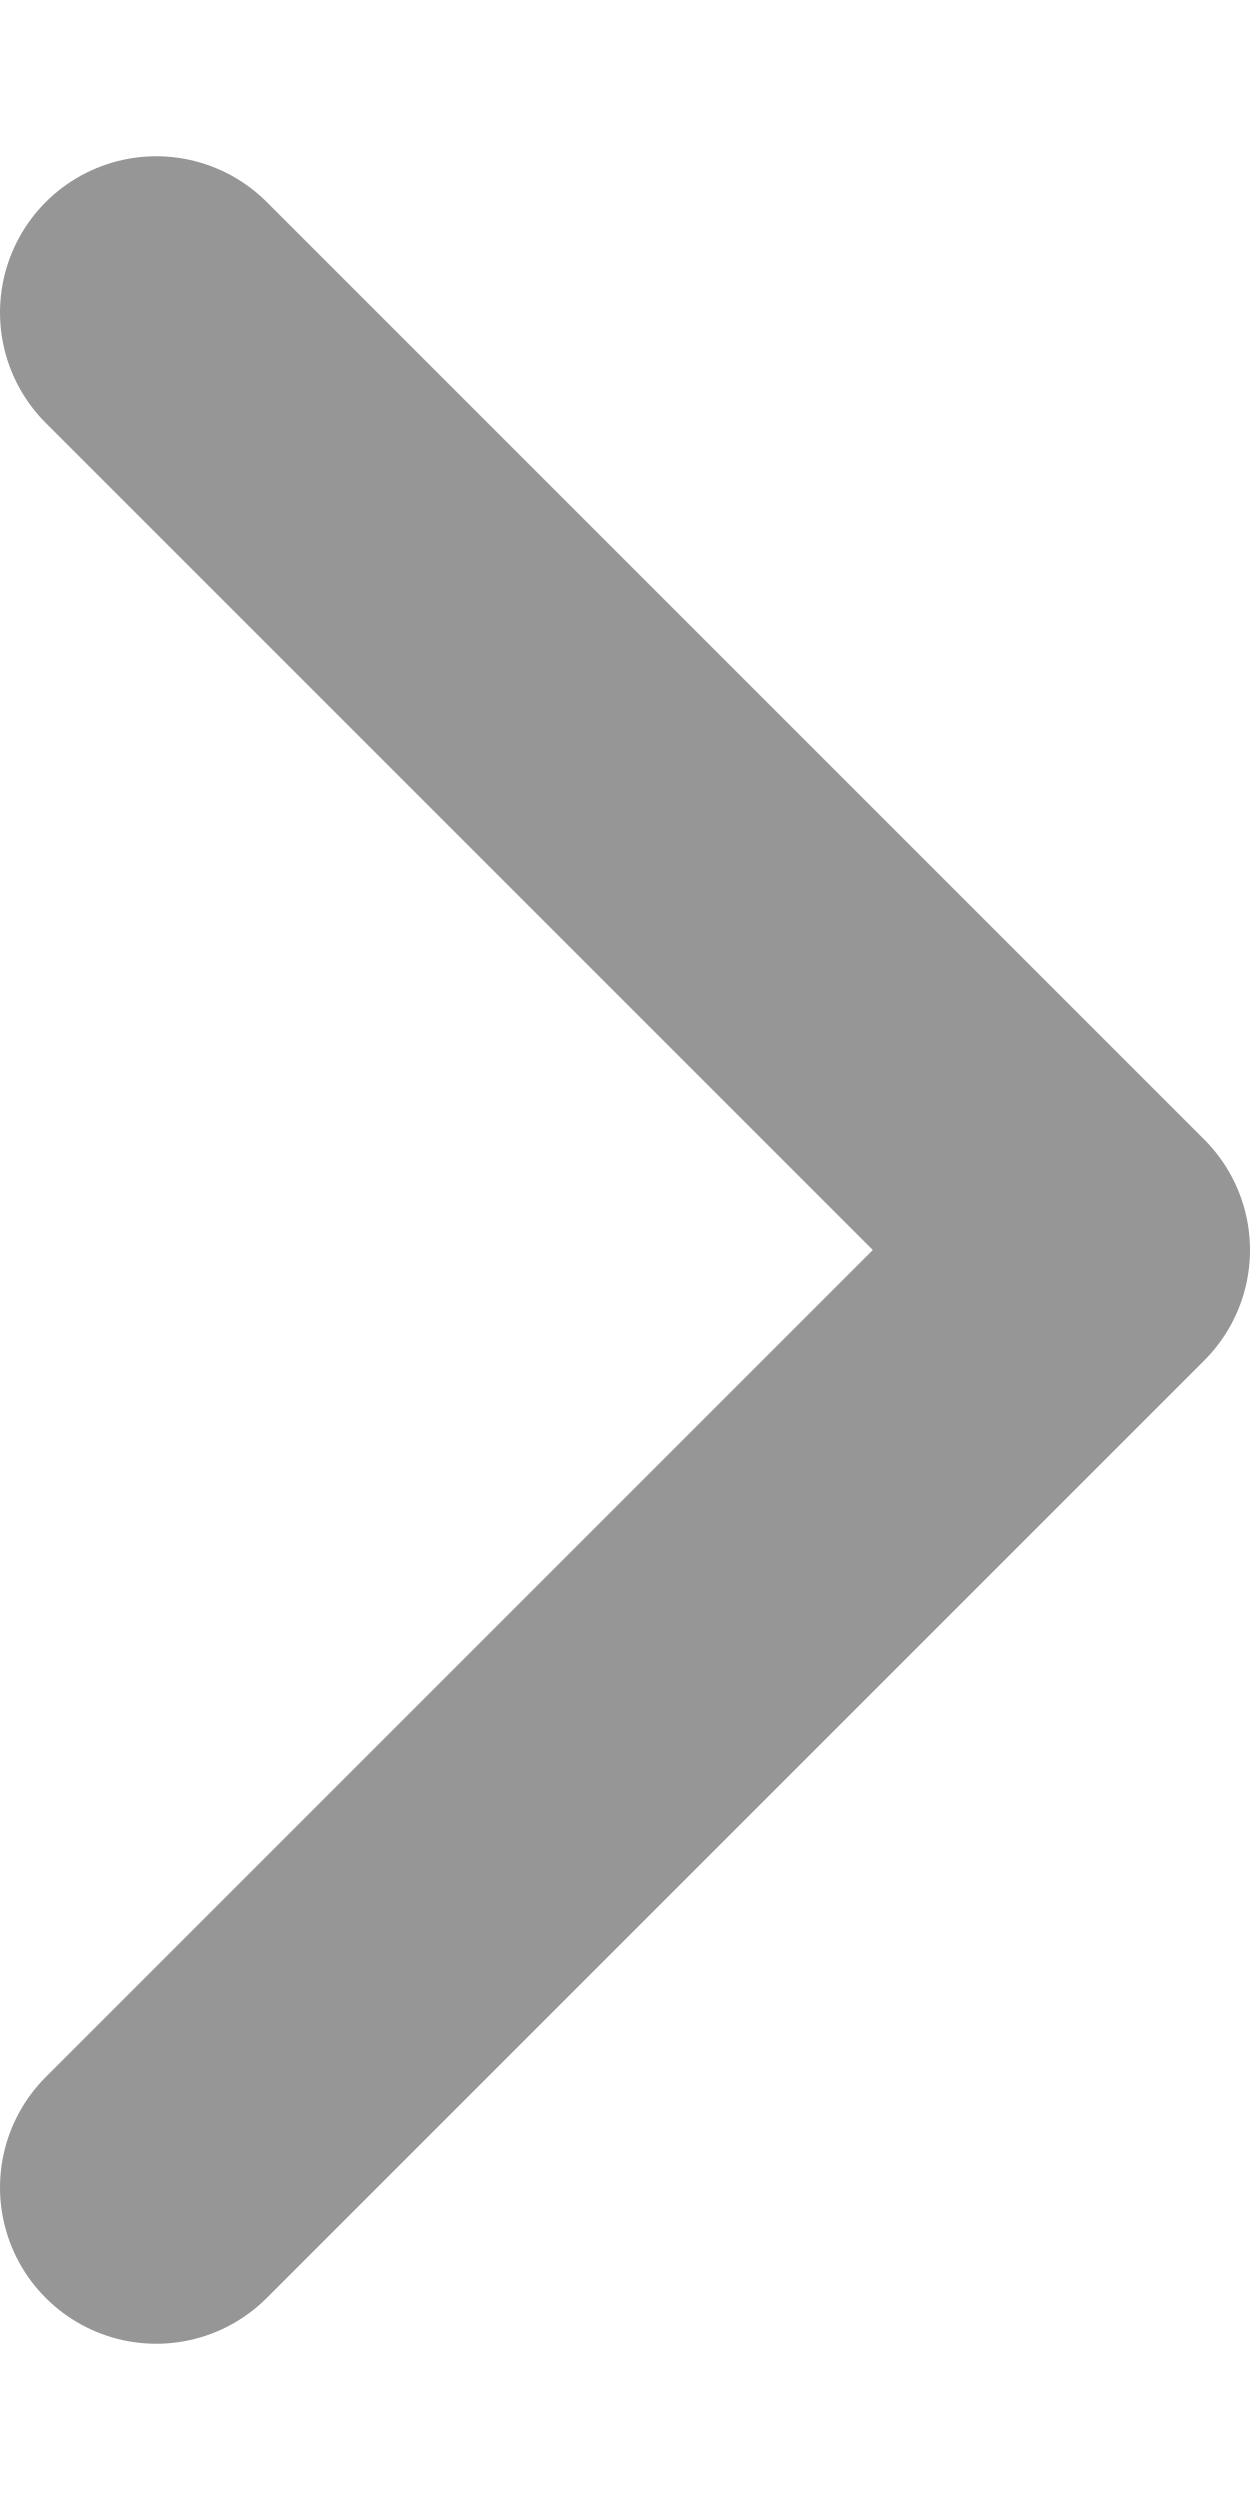
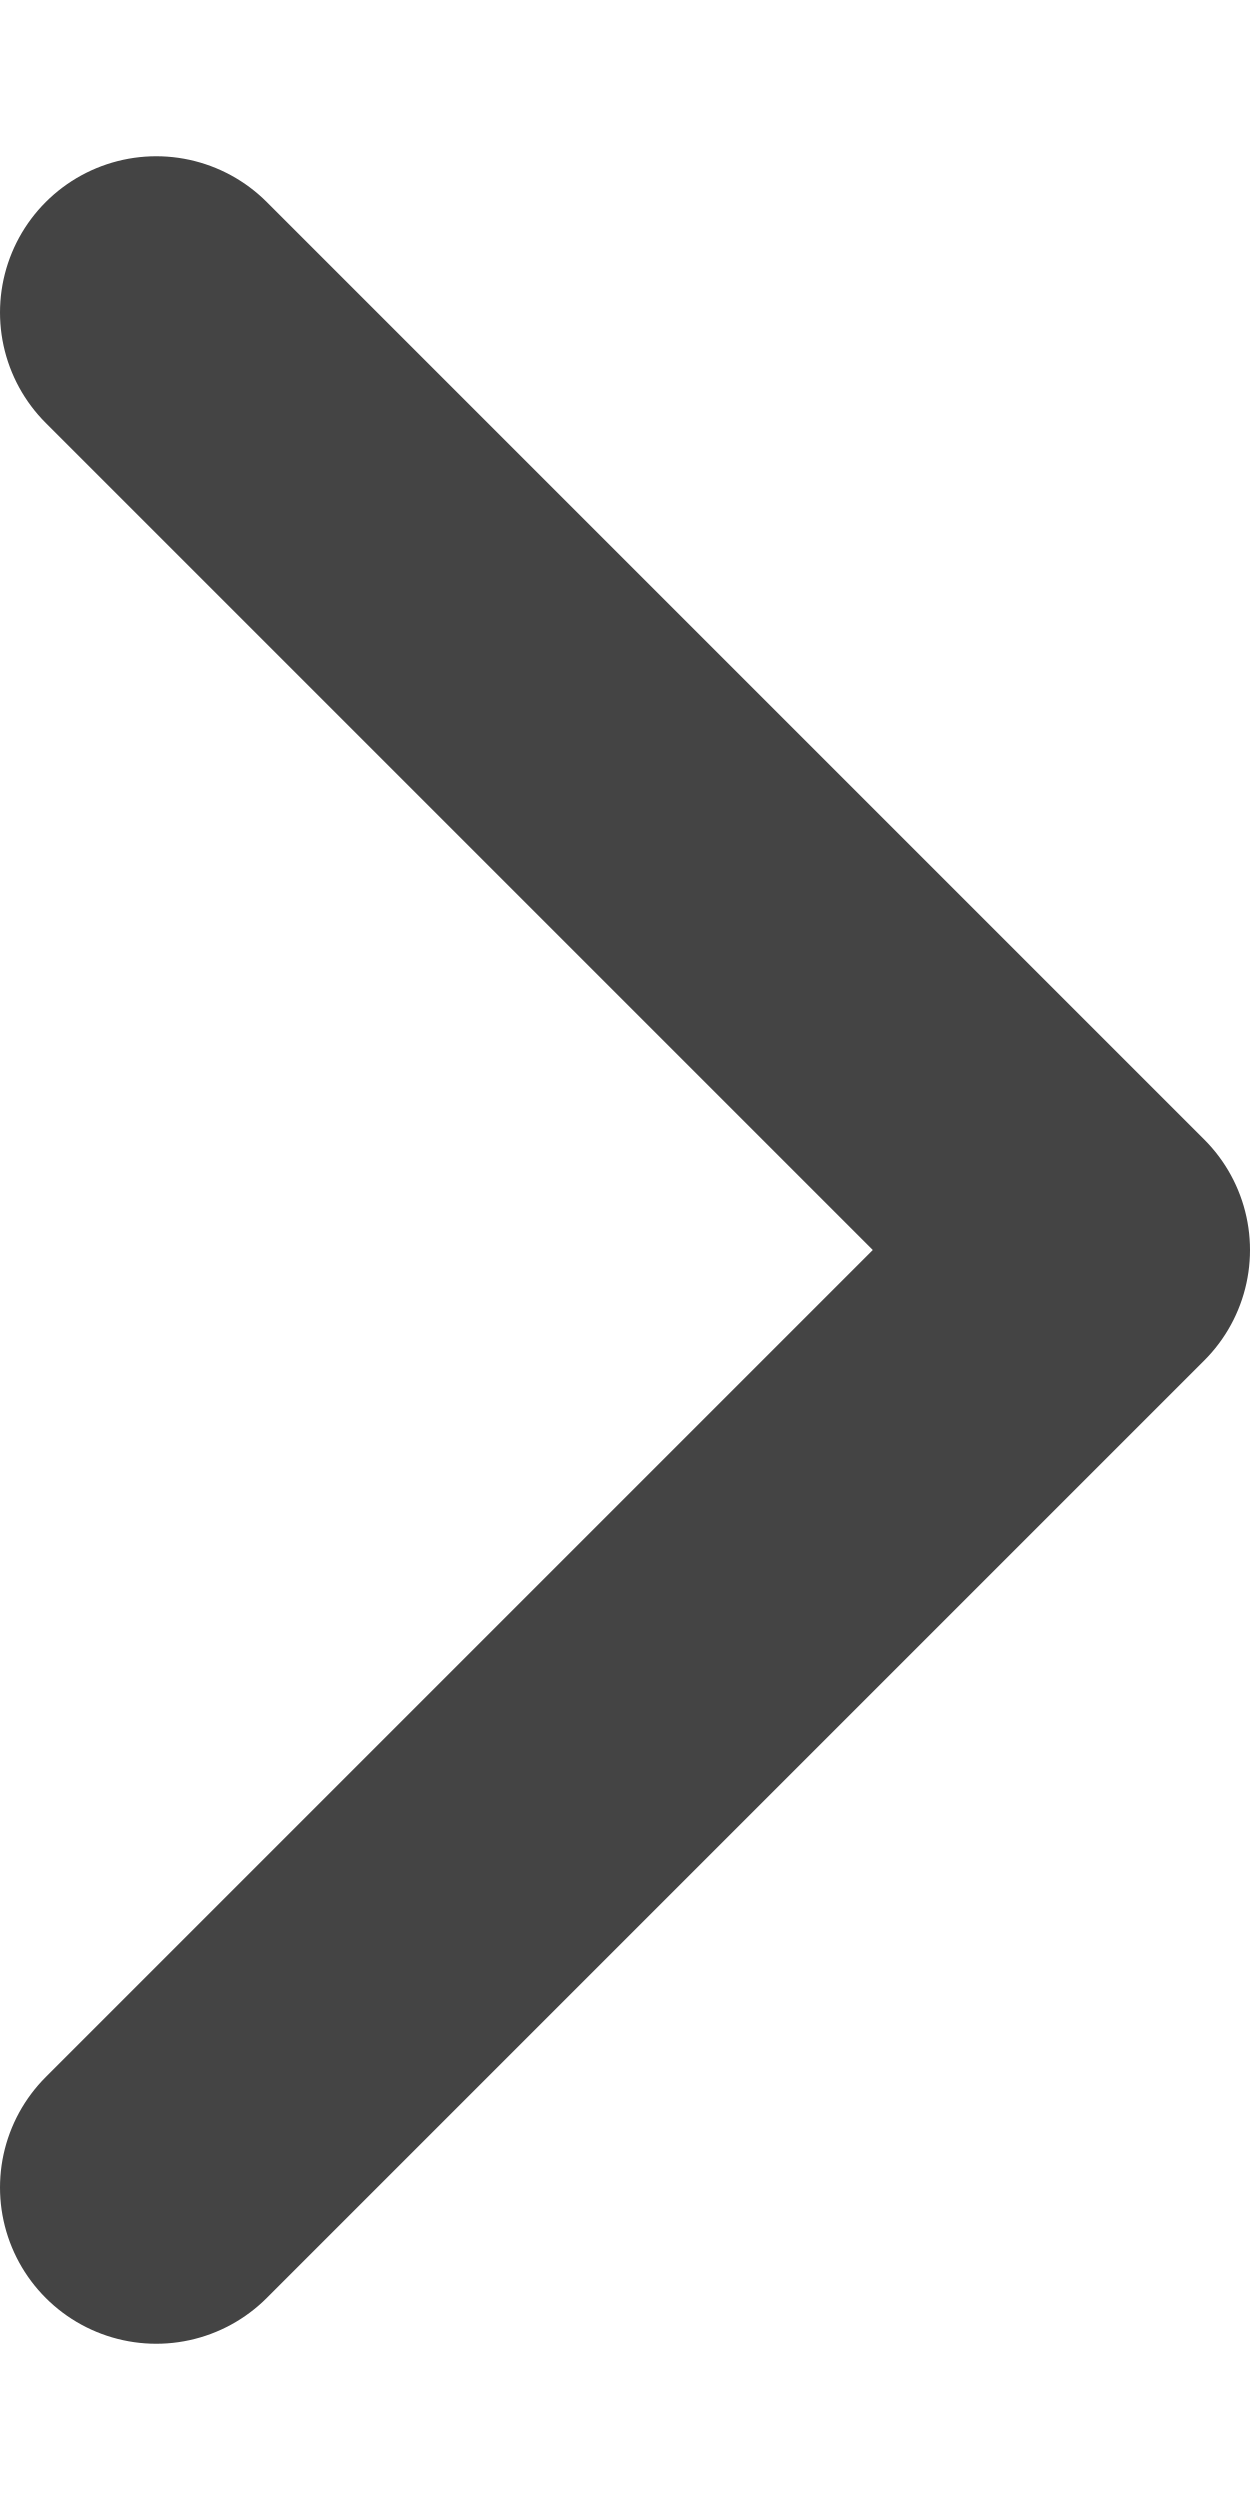
<svg xmlns="http://www.w3.org/2000/svg" width="20" height="40" viewBox="0 0 8 14" fill="none">
-   <path d="M1 13L7 7L1 1" stroke="#969696" stroke-width="2" stroke-linecap="round" stroke-linejoin="round" />
+   <path d="M1 13L7 7L1 1" stroke="#444" stroke-width="2" stroke-linecap="round" stroke-linejoin="round" />
</svg>
